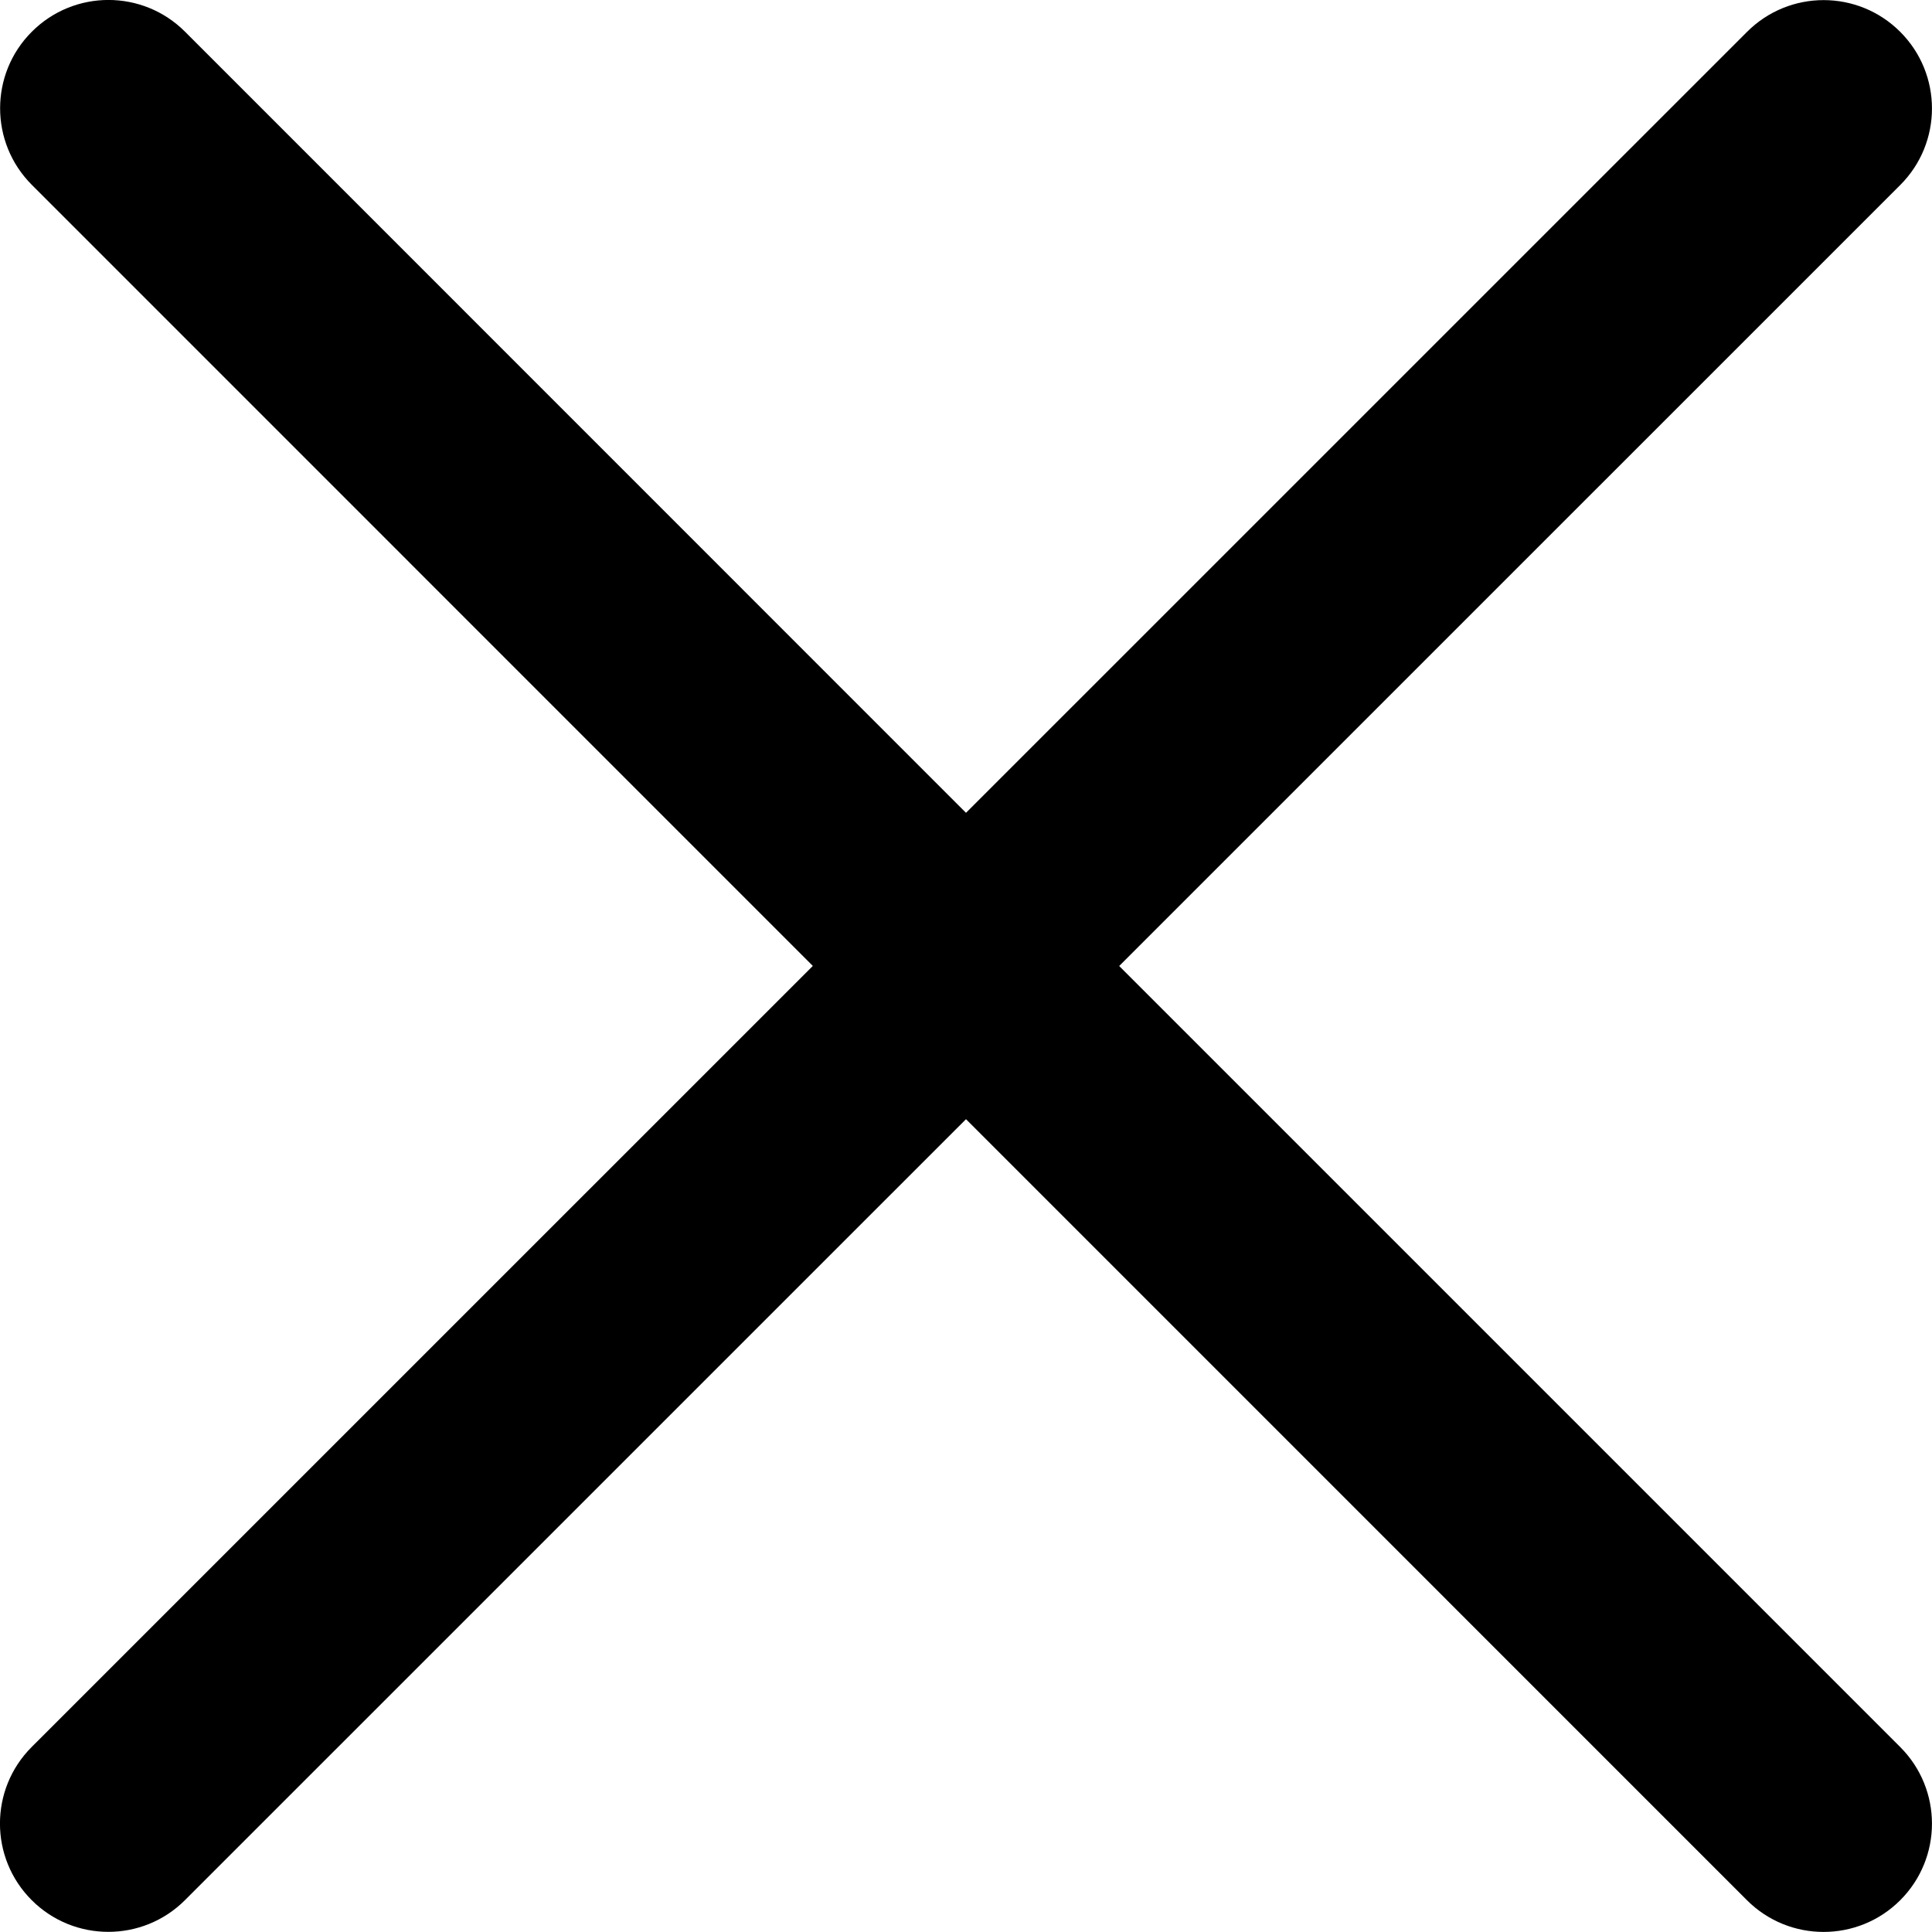
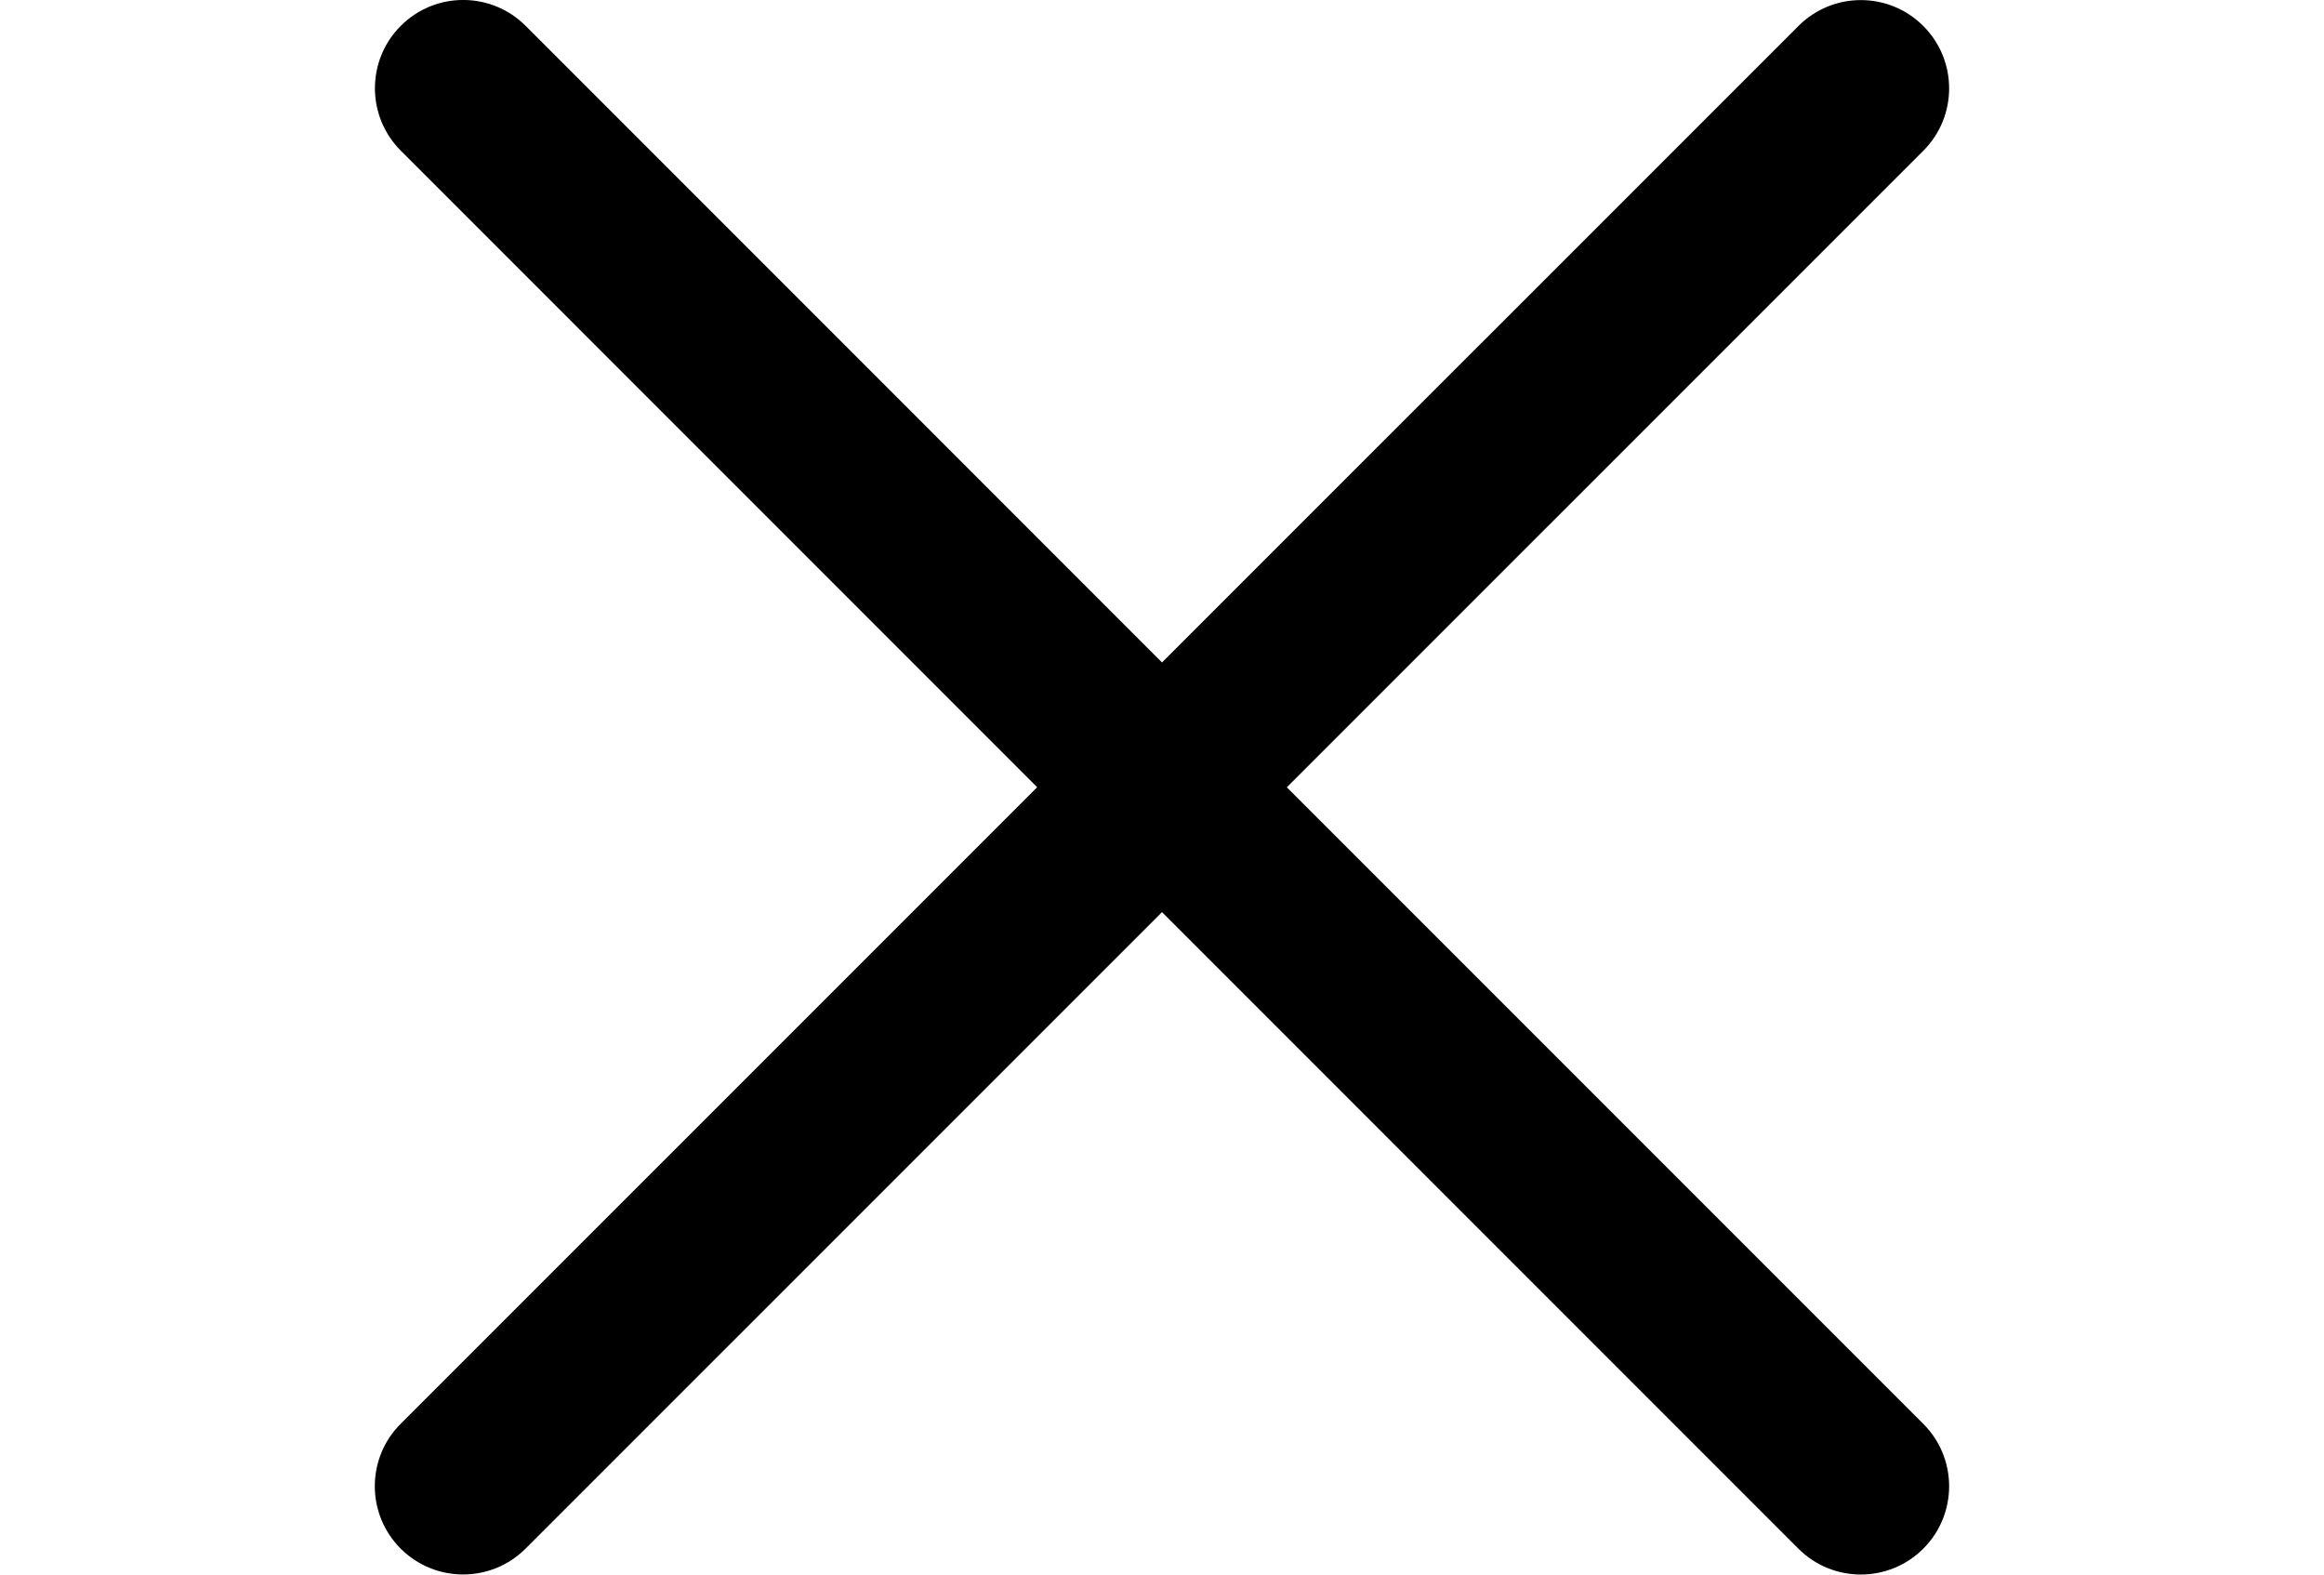
- <svg xmlns="http://www.w3.org/2000/svg" version="1.0" id="Layer_1" x="0px" y="0px" width="26.752px" height="26.752px" viewBox="0 0 26.752 26.752" enable-background="new 0 0 26.752 26.752" xml:space="preserve">
+ <svg xmlns="http://www.w3.org/2000/svg" version="1.0" id="Layer_1" x="0px" y="0px" width="31px" height="21px" viewBox="0 0 26.752 26.752" enable-background="new 0 0 26.752 26.752" xml:space="preserve">
  <path d="M15.497,13.376L26.312,2.562c0.586-0.585,0.586-1.535,0-2.121s-1.535-0.586-2.121,0L13.376,11.255L2.562,0.439 c-0.586-0.586-1.535-0.586-2.121,0c-0.586,0.585-0.586,1.535,0,2.121l10.814,10.815L0.439,24.19c-0.586,0.586-0.586,1.535,0,2.121 c0.293,0.293,0.677,0.439,1.061,0.439s0.768-0.146,1.061-0.439l10.815-10.814L24.19,26.312c0.293,0.293,0.677,0.439,1.061,0.439 s0.768-0.146,1.061-0.439c0.586-0.586,0.586-1.535,0-2.121L15.497,13.376z" />
</svg>
